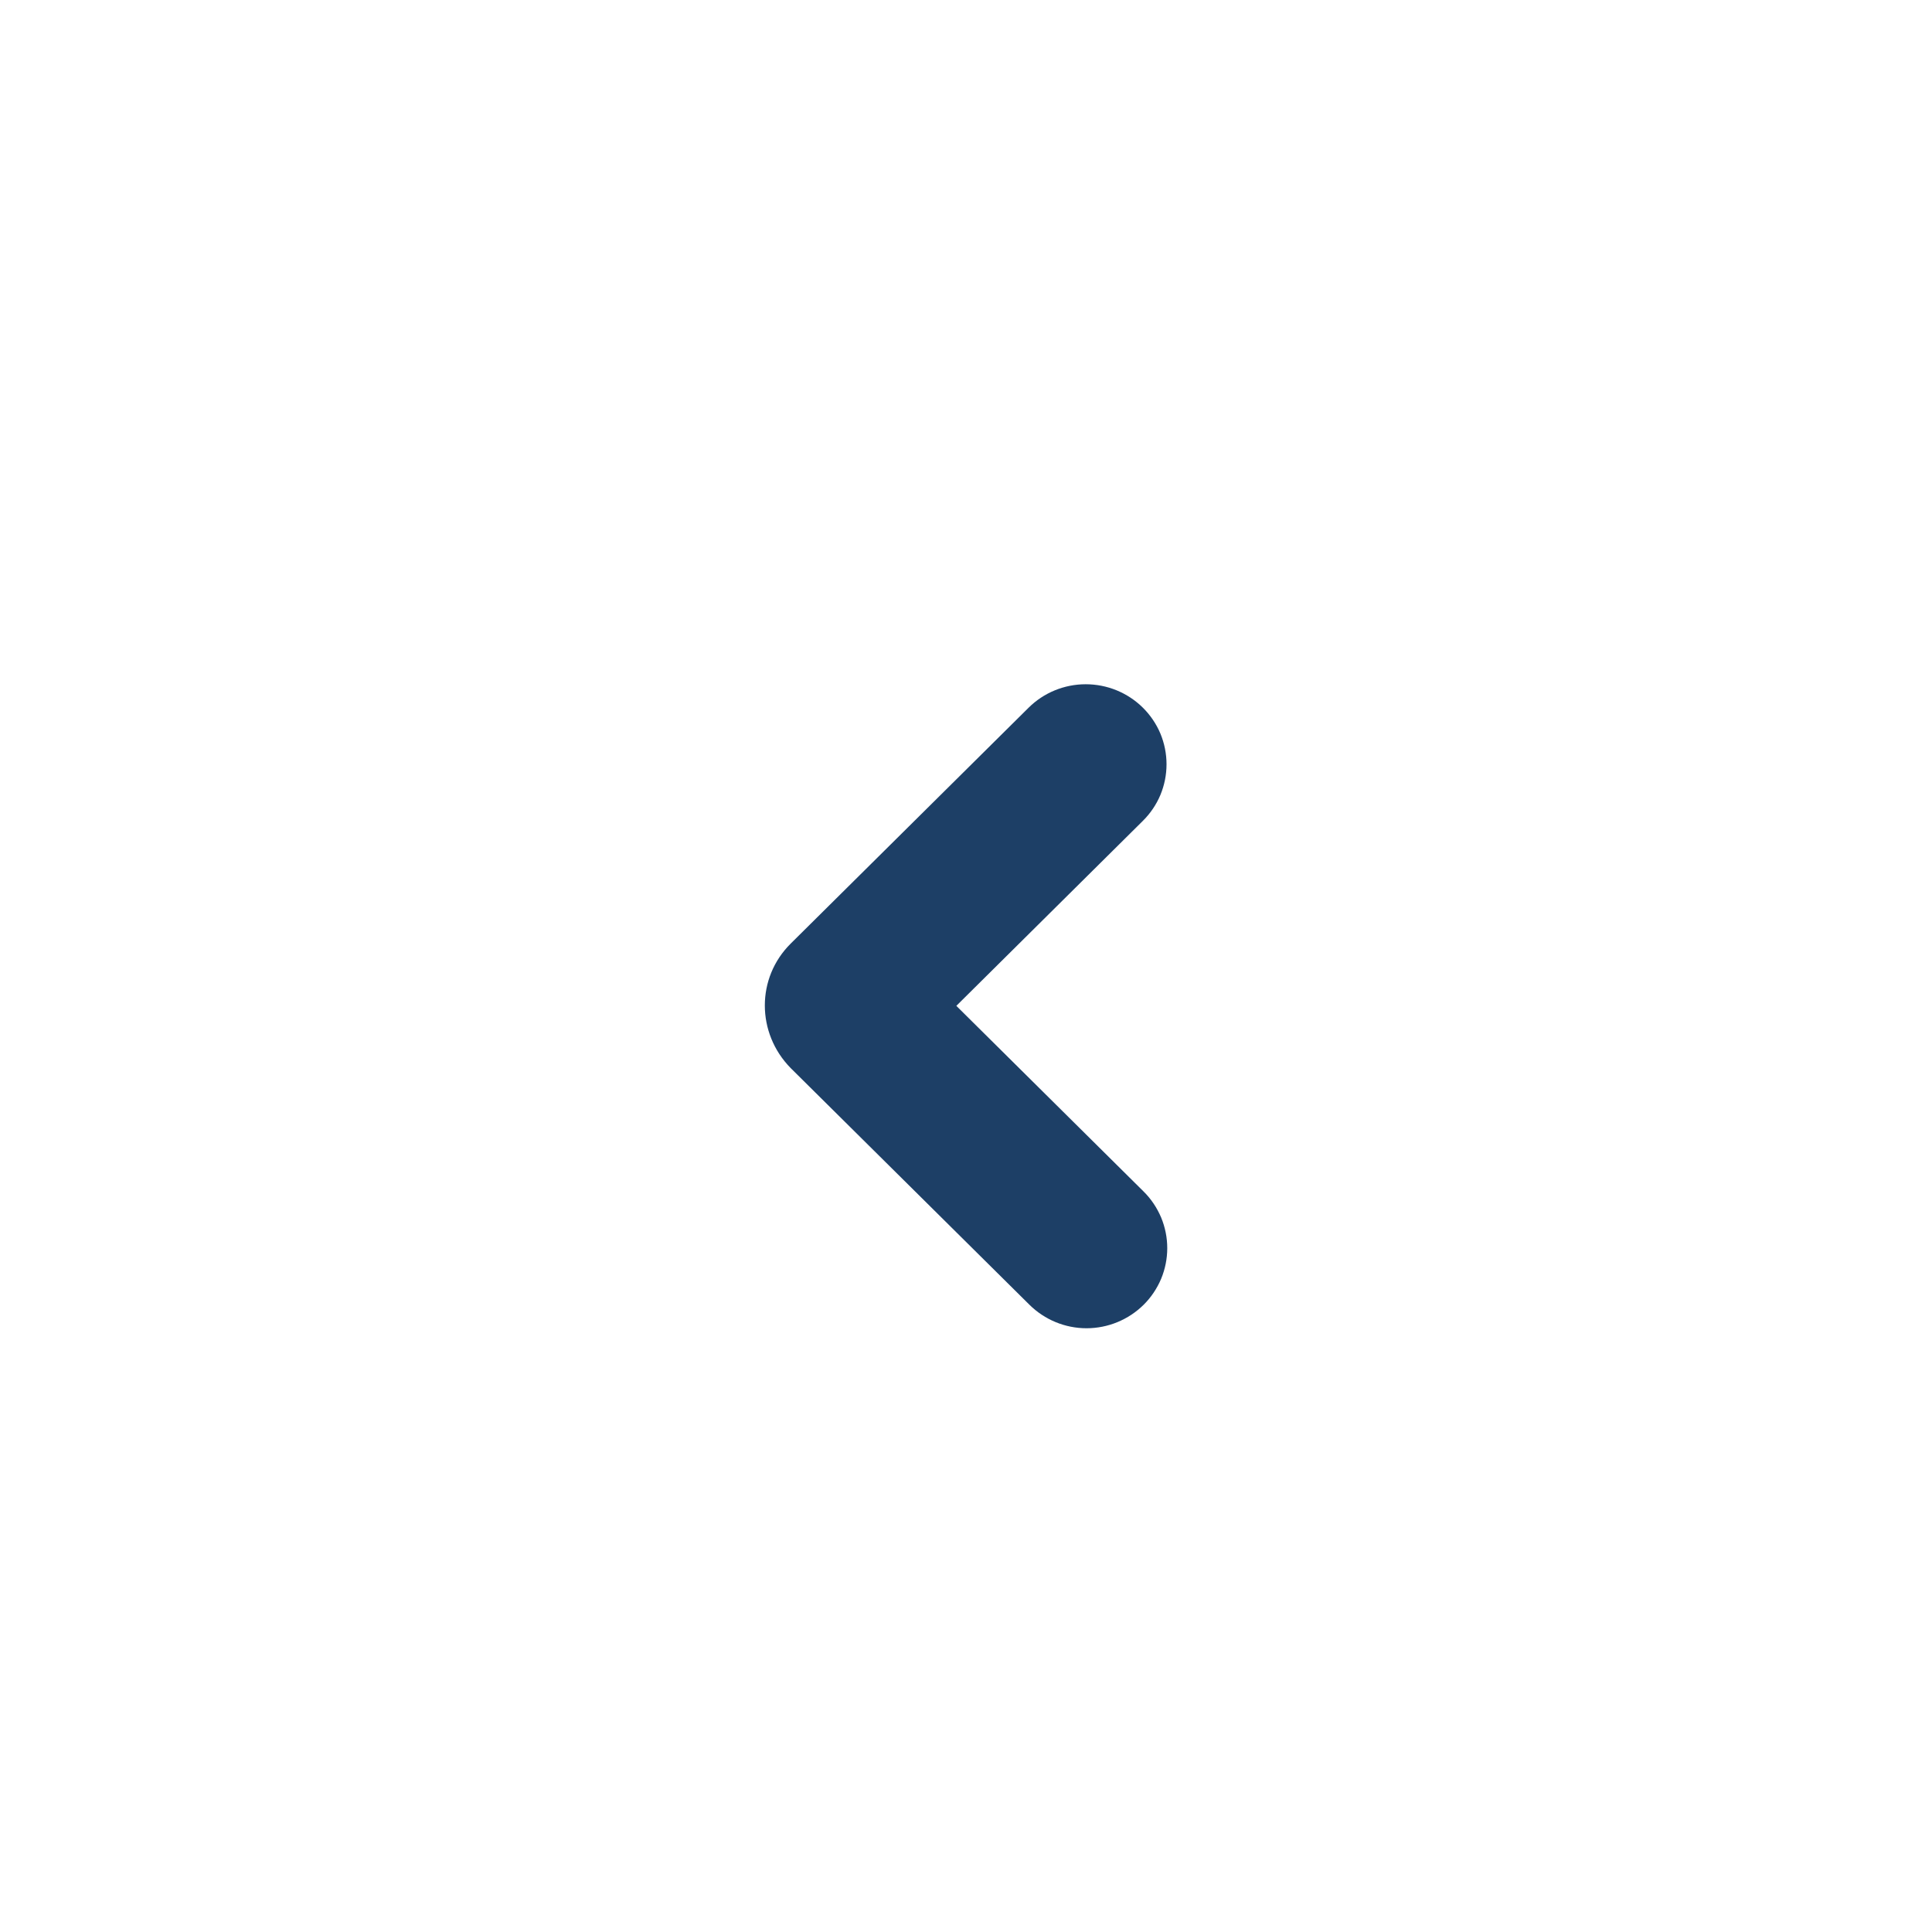
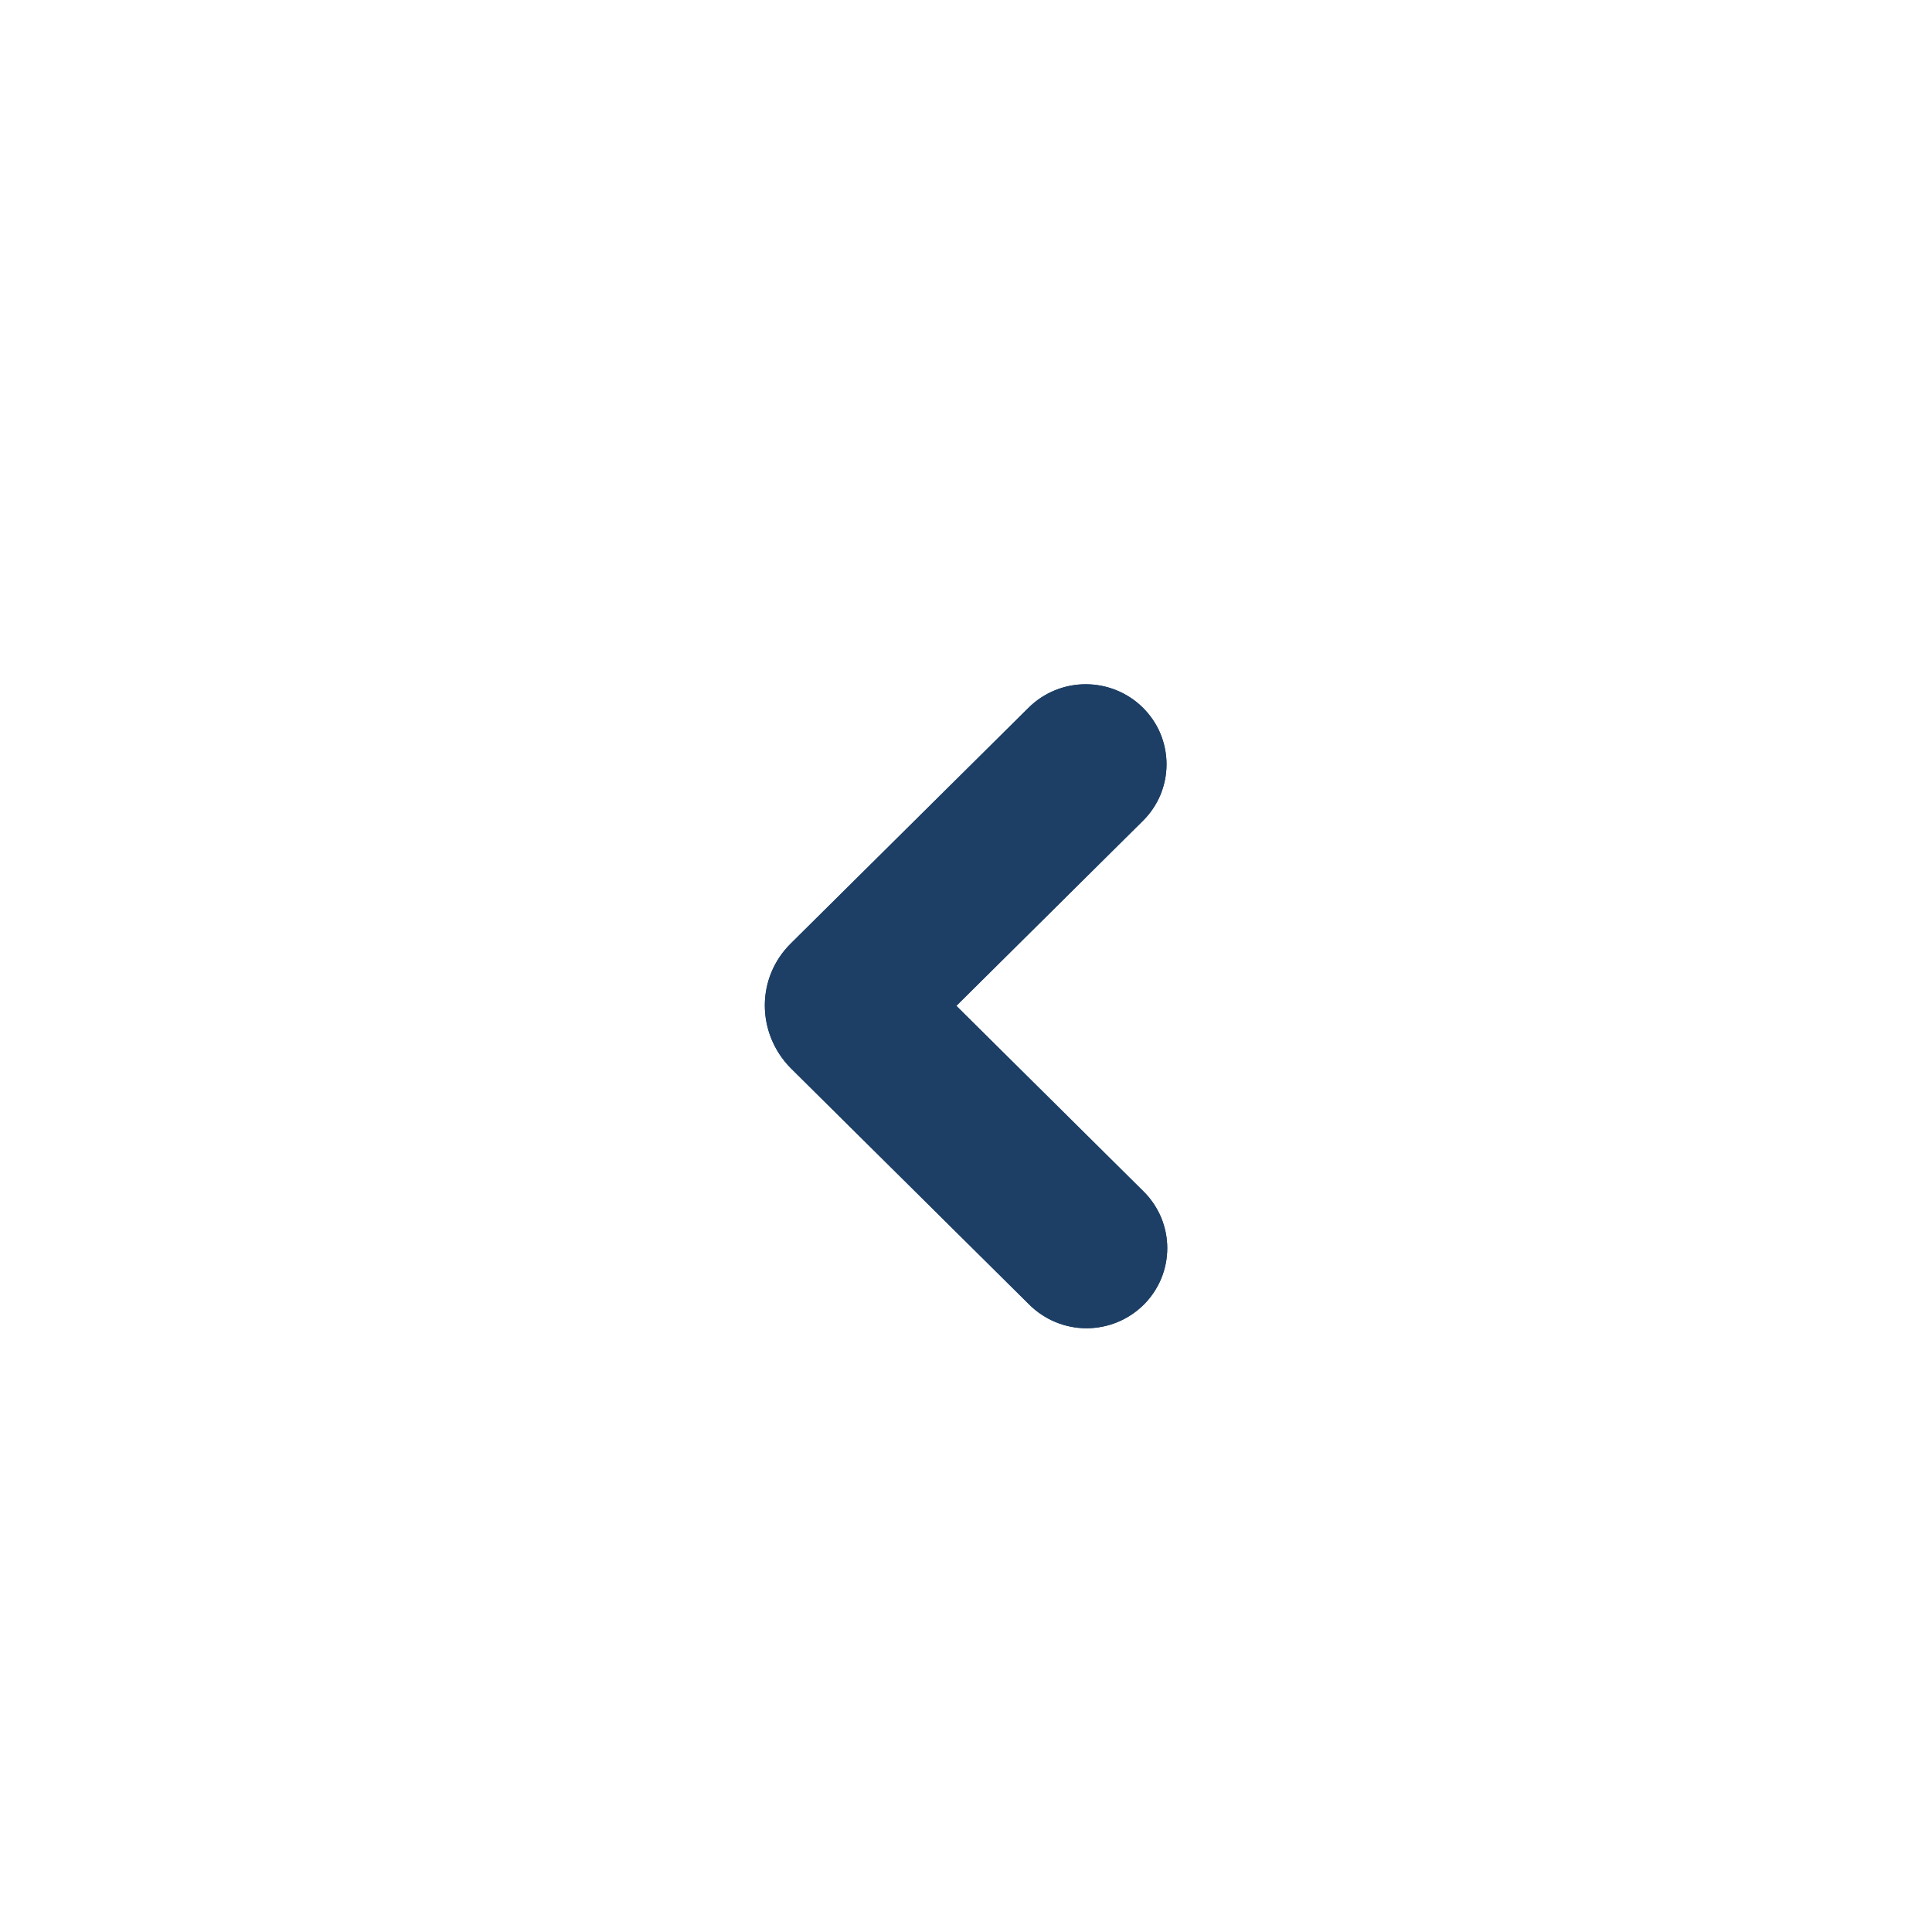
<svg xmlns="http://www.w3.org/2000/svg" width="24" height="24" viewBox="0 0 24 24" fill="none">
-   <path fill-rule="evenodd" clip-rule="evenodd" d="M14.207 16.208C14.018 16.395 13.763 16.5 13.497 16.5C13.232 16.5 12.977 16.395 12.788 16.208L9.823 13.269C9.608 13.051 9.501 12.769 9.501 12.49C9.501 12.211 9.608 11.934 9.823 11.721L12.778 8.791C12.967 8.604 13.222 8.5 13.487 8.5C13.753 8.5 14.008 8.604 14.197 8.791C14.29 8.883 14.364 8.992 14.415 9.113C14.465 9.234 14.491 9.363 14.491 9.494C14.491 9.625 14.465 9.754 14.415 9.875C14.364 9.996 14.29 10.105 14.197 10.197L11.88 12.495L14.207 14.802C14.3 14.894 14.373 15.004 14.424 15.124C14.474 15.245 14.5 15.374 14.5 15.505C14.5 15.636 14.474 15.765 14.424 15.886C14.373 16.006 14.3 16.116 14.207 16.208Z" fill="#1D3F66" />
+   <path clip-rule="evenodd" d="M14.207 16.208C14.018 16.395 13.763 16.5 13.497 16.5C13.232 16.5 12.977 16.395 12.788 16.208L9.823 13.269C9.608 13.051 9.501 12.769 9.501 12.49C9.501 12.211 9.608 11.934 9.823 11.721L12.778 8.791C12.967 8.604 13.222 8.5 13.487 8.5C13.753 8.5 14.008 8.604 14.197 8.791C14.29 8.883 14.364 8.992 14.415 9.113C14.465 9.234 14.491 9.363 14.491 9.494C14.491 9.625 14.465 9.754 14.415 9.875C14.364 9.996 14.29 10.105 14.197 10.197L11.88 12.495L14.207 14.802C14.3 14.894 14.373 15.004 14.424 15.124C14.474 15.245 14.5 15.374 14.5 15.505C14.5 15.636 14.474 15.765 14.424 15.886C14.373 16.006 14.3 16.116 14.207 16.208Z" fill="#1D3F66" />
+   <path clip-rule="evenodd" d="M14.207 16.208C14.018 16.395 13.763 16.5 13.497 16.5C13.232 16.5 12.977 16.395 12.788 16.208L9.823 13.269C9.608 13.051 9.501 12.769 9.501 12.49C9.501 12.211 9.608 11.934 9.823 11.721L12.778 8.791C12.967 8.604 13.222 8.5 13.487 8.5C13.753 8.5 14.008 8.604 14.197 8.791C14.29 8.883 14.364 8.992 14.415 9.113C14.465 9.234 14.491 9.363 14.491 9.494C14.491 9.625 14.465 9.754 14.415 9.875C14.364 9.996 14.29 10.105 14.197 10.197L11.88 12.495L14.207 14.802C14.3 14.894 14.373 15.004 14.424 15.124C14.474 15.245 14.5 15.374 14.5 15.505C14.5 15.636 14.474 15.765 14.424 15.886C14.373 16.006 14.3 16.116 14.207 16.208Z" fill="#1D3F66" />
</svg>
